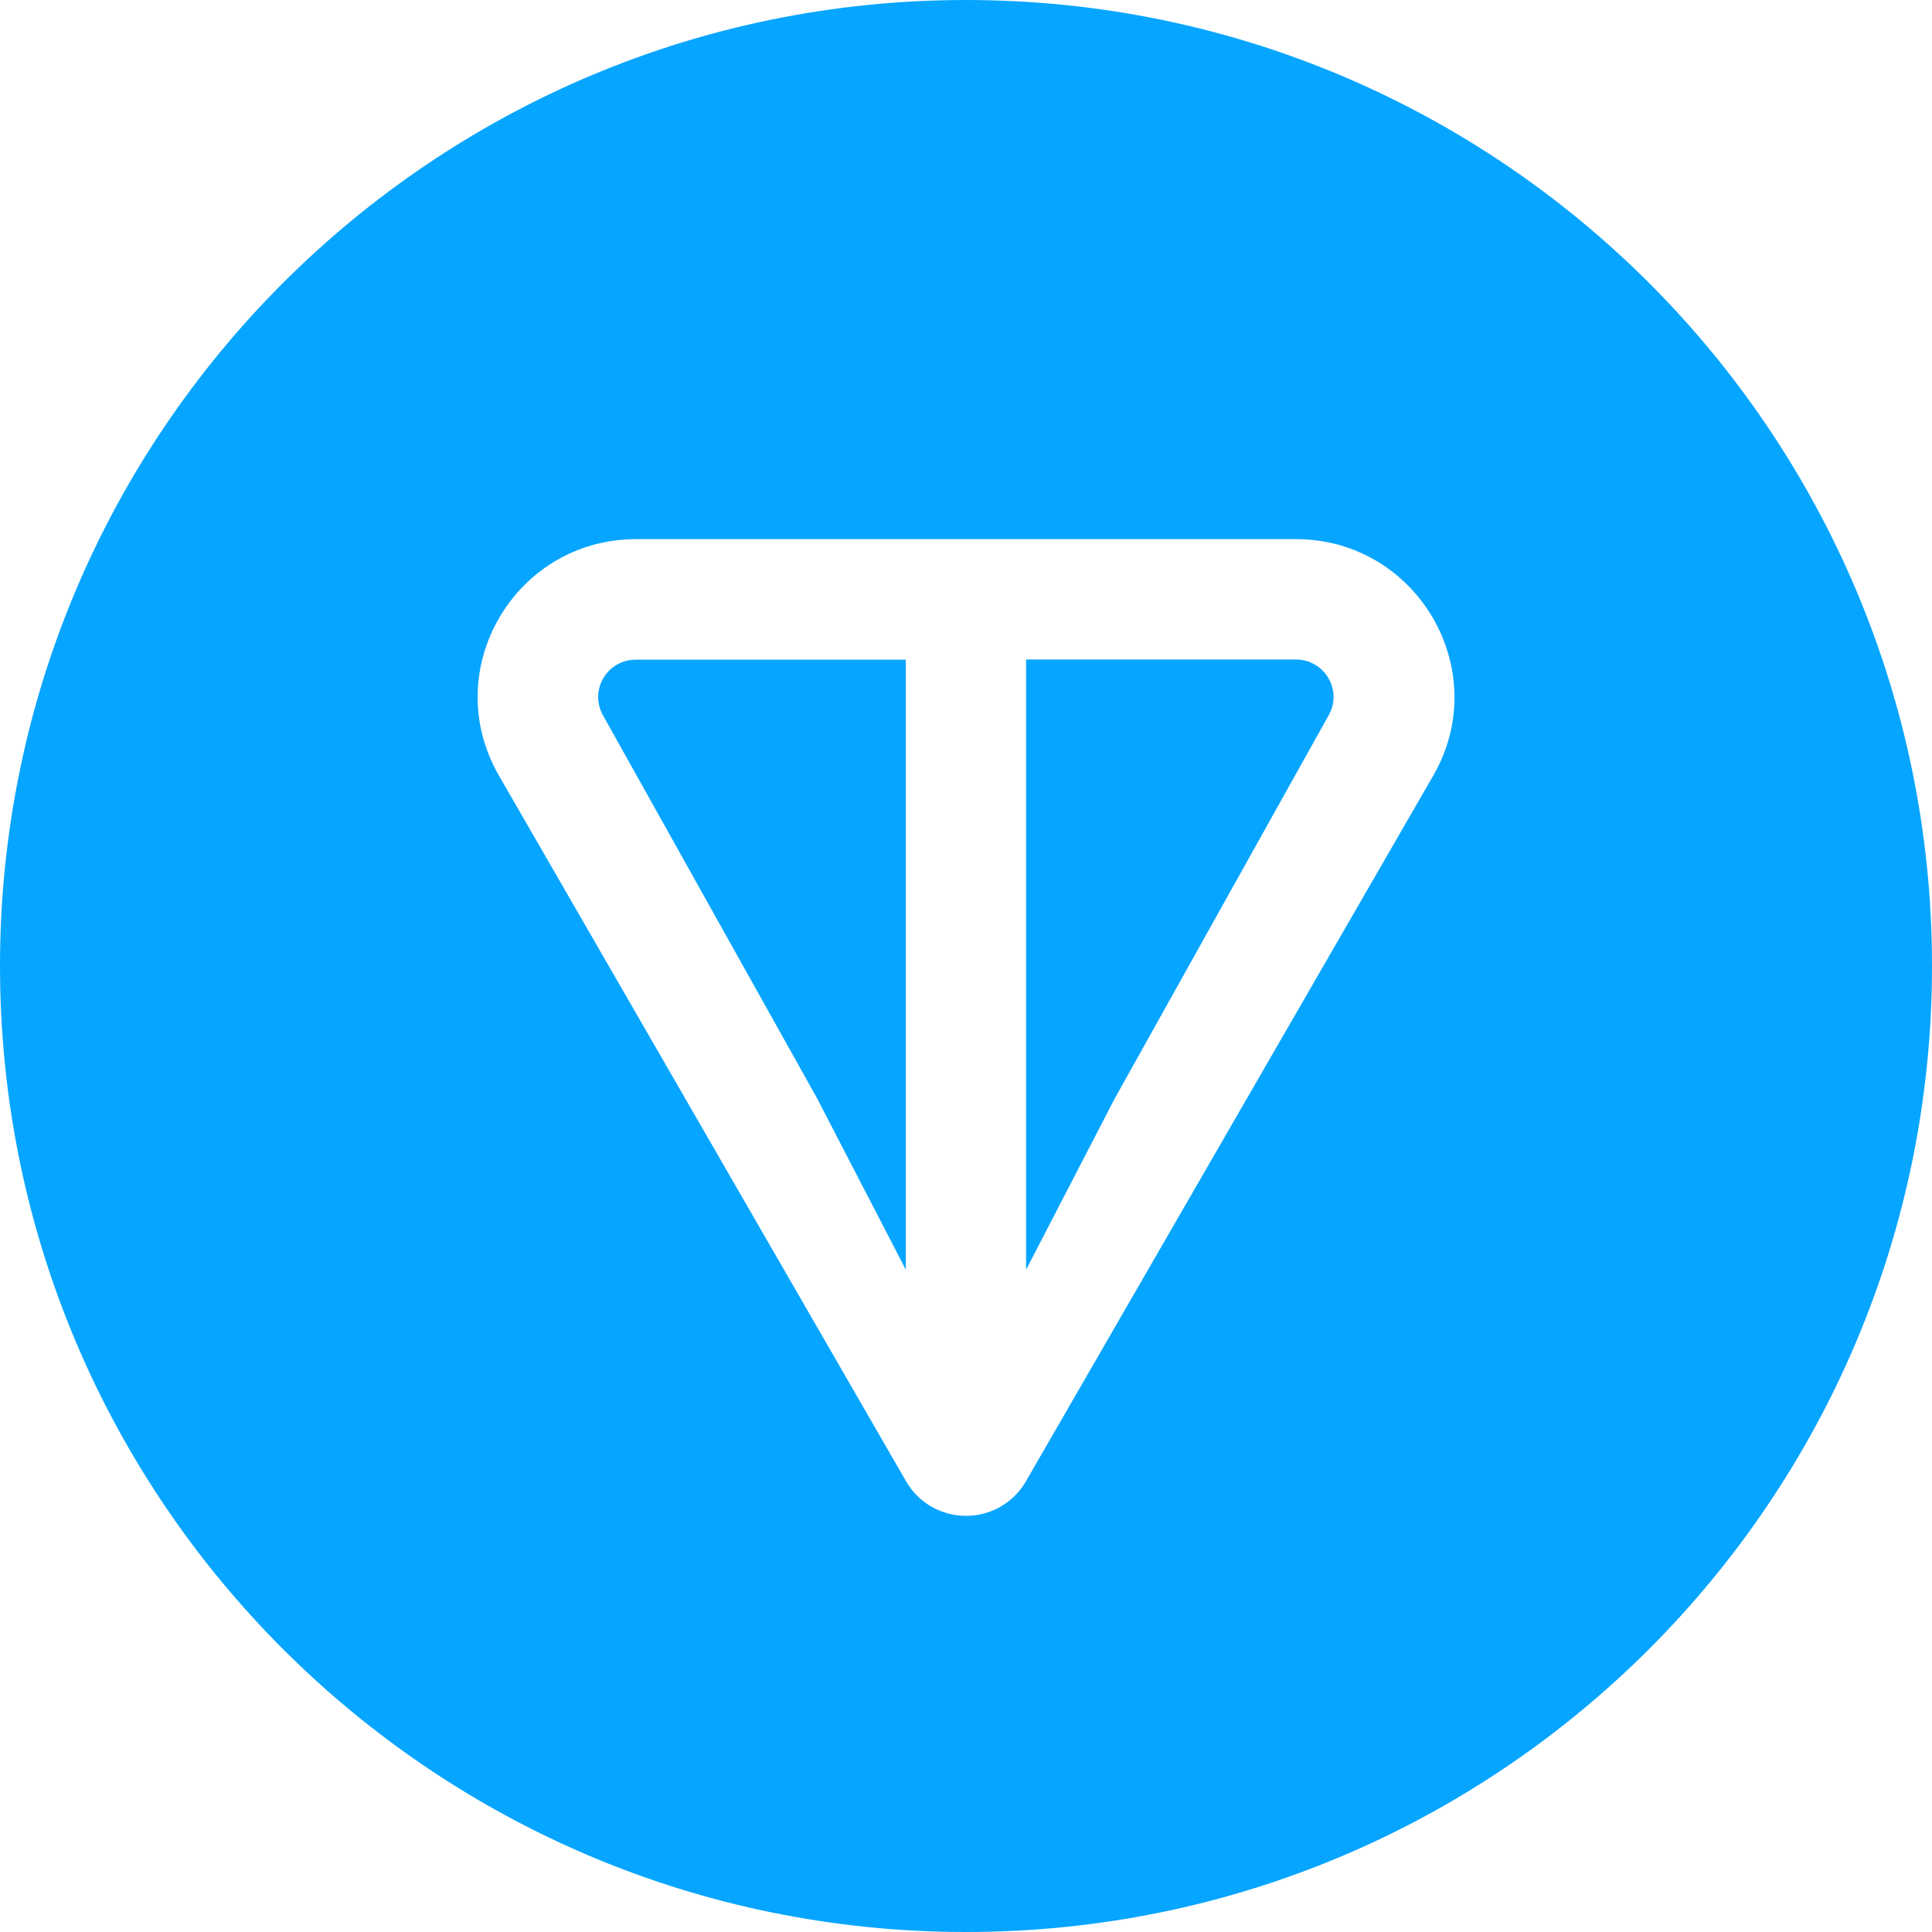
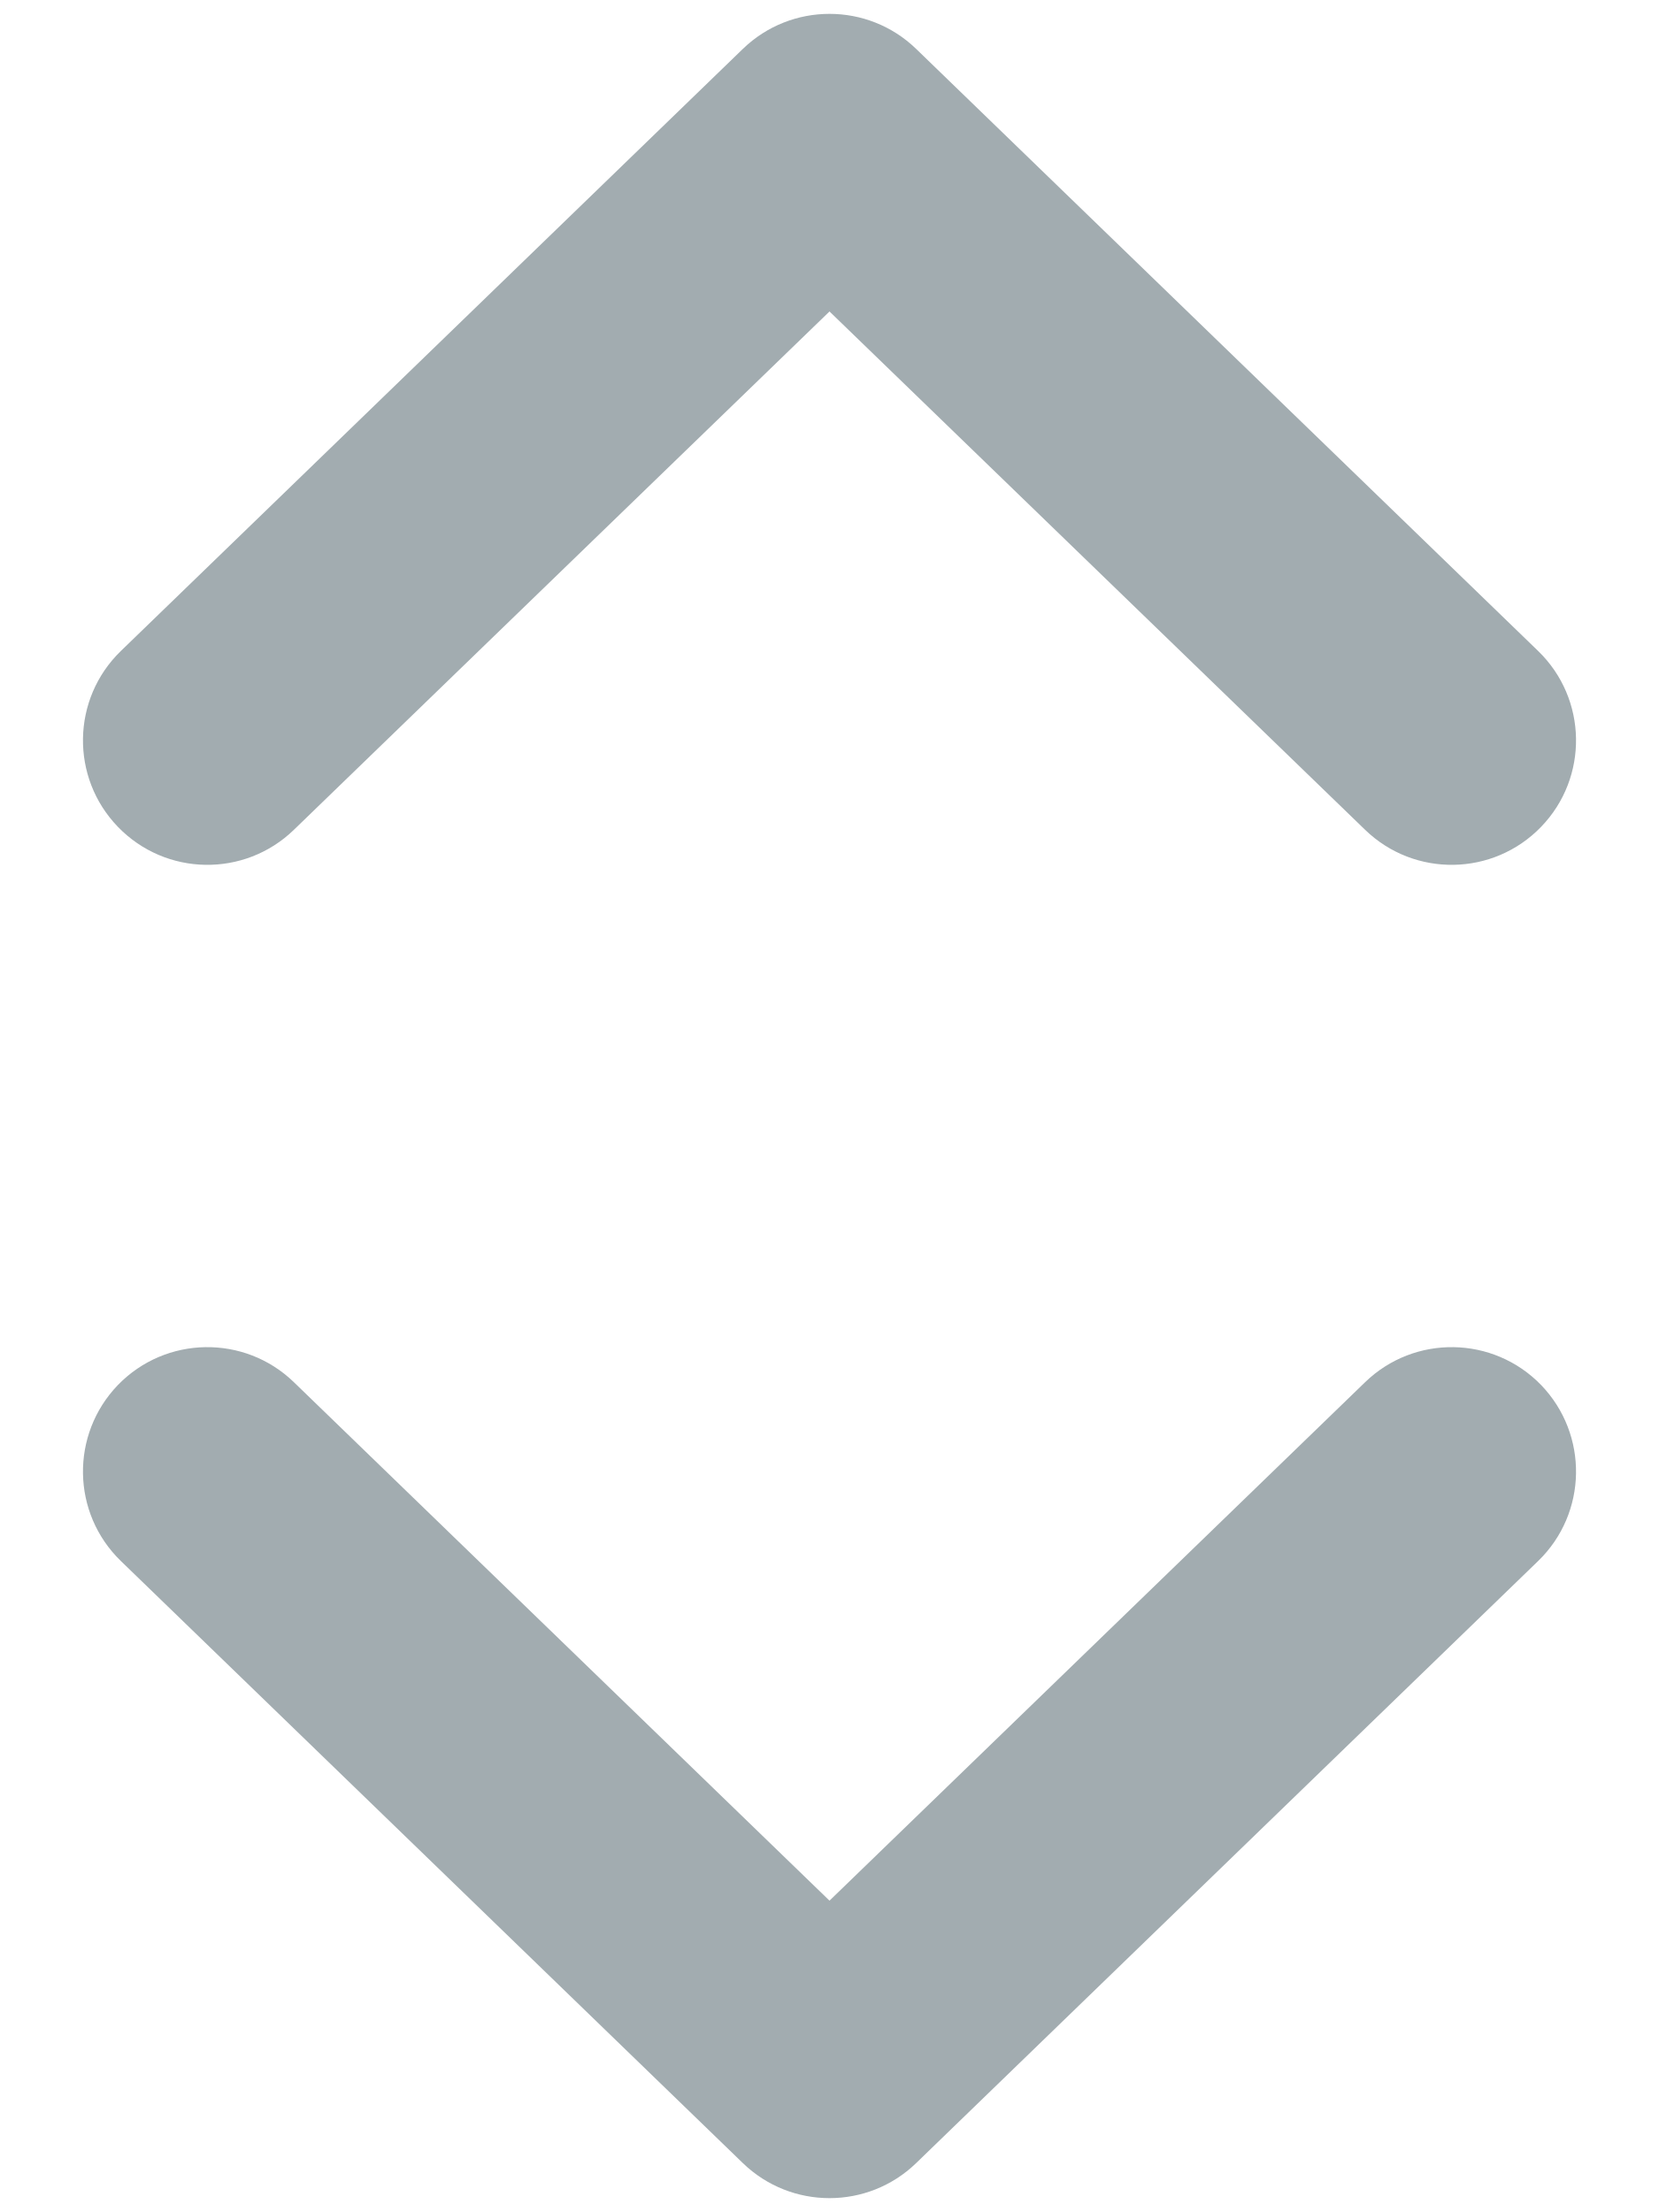
- <svg xmlns="http://www.w3.org/2000/svg" width="20" height="20" viewBox="0 0 20 20" fill="none">
-   <path d="M10 0C4.478 0 0 4.478 0 10C0 15.523 4.478 20 10 20C15.523 20 20 15.523 20 10C20 4.478 15.523 0 10 0ZM6.585 5.581H13.415C14.669 5.581 15.467 6.938 14.836 8.031L10.62 15.335C10.557 15.444 10.467 15.534 10.358 15.597C10.249 15.659 10.126 15.692 10 15.692C9.874 15.692 9.751 15.659 9.642 15.597C9.533 15.534 9.443 15.444 9.38 15.335L5.166 8.031C4.534 6.936 5.33 5.581 6.585 5.581ZM10.622 6.827V13.144L11.54 11.371L13.753 7.407C13.787 7.348 13.805 7.281 13.805 7.213C13.804 7.145 13.786 7.078 13.751 7.019C13.717 6.96 13.667 6.911 13.608 6.878C13.549 6.844 13.482 6.827 13.413 6.827H10.622ZM6.583 6.829C6.515 6.828 6.448 6.846 6.389 6.879C6.33 6.913 6.28 6.961 6.246 7.02C6.211 7.079 6.193 7.145 6.192 7.213C6.192 7.281 6.21 7.348 6.243 7.407L8.458 11.369L9.377 13.144V6.829H6.583Z" fill="#06A5FF" />
+ <svg xmlns="http://www.w3.org/2000/svg" width="12" height="16" viewBox="0 0 12 16" fill="none">
+   <path fill-rule="evenodd" clip-rule="evenodd" d="M5.374 0.353C5.723 0.016 6.277 0.016 6.626 0.353L11.126 4.709C11.483 5.055 11.492 5.624 11.147 5.981C10.801 6.339 10.231 6.348 9.874 6.002L6 2.253L2.126 6.002C1.769 6.348 1.199 6.339 0.853 5.981C0.508 5.624 0.517 5.055 0.874 4.709L5.374 0.353ZM0.853 10.018C1.199 9.661 1.769 9.652 2.126 9.998L6 13.748L9.874 9.998C10.231 9.652 10.801 9.661 11.147 10.018C11.492 10.376 11.483 10.945 11.126 11.291L6.626 15.647C6.277 15.984 5.723 15.984 5.374 15.647L0.874 11.291C0.517 10.945 0.508 10.376 0.853 10.018Z" fill="#A2ACB0" />
</svg>
